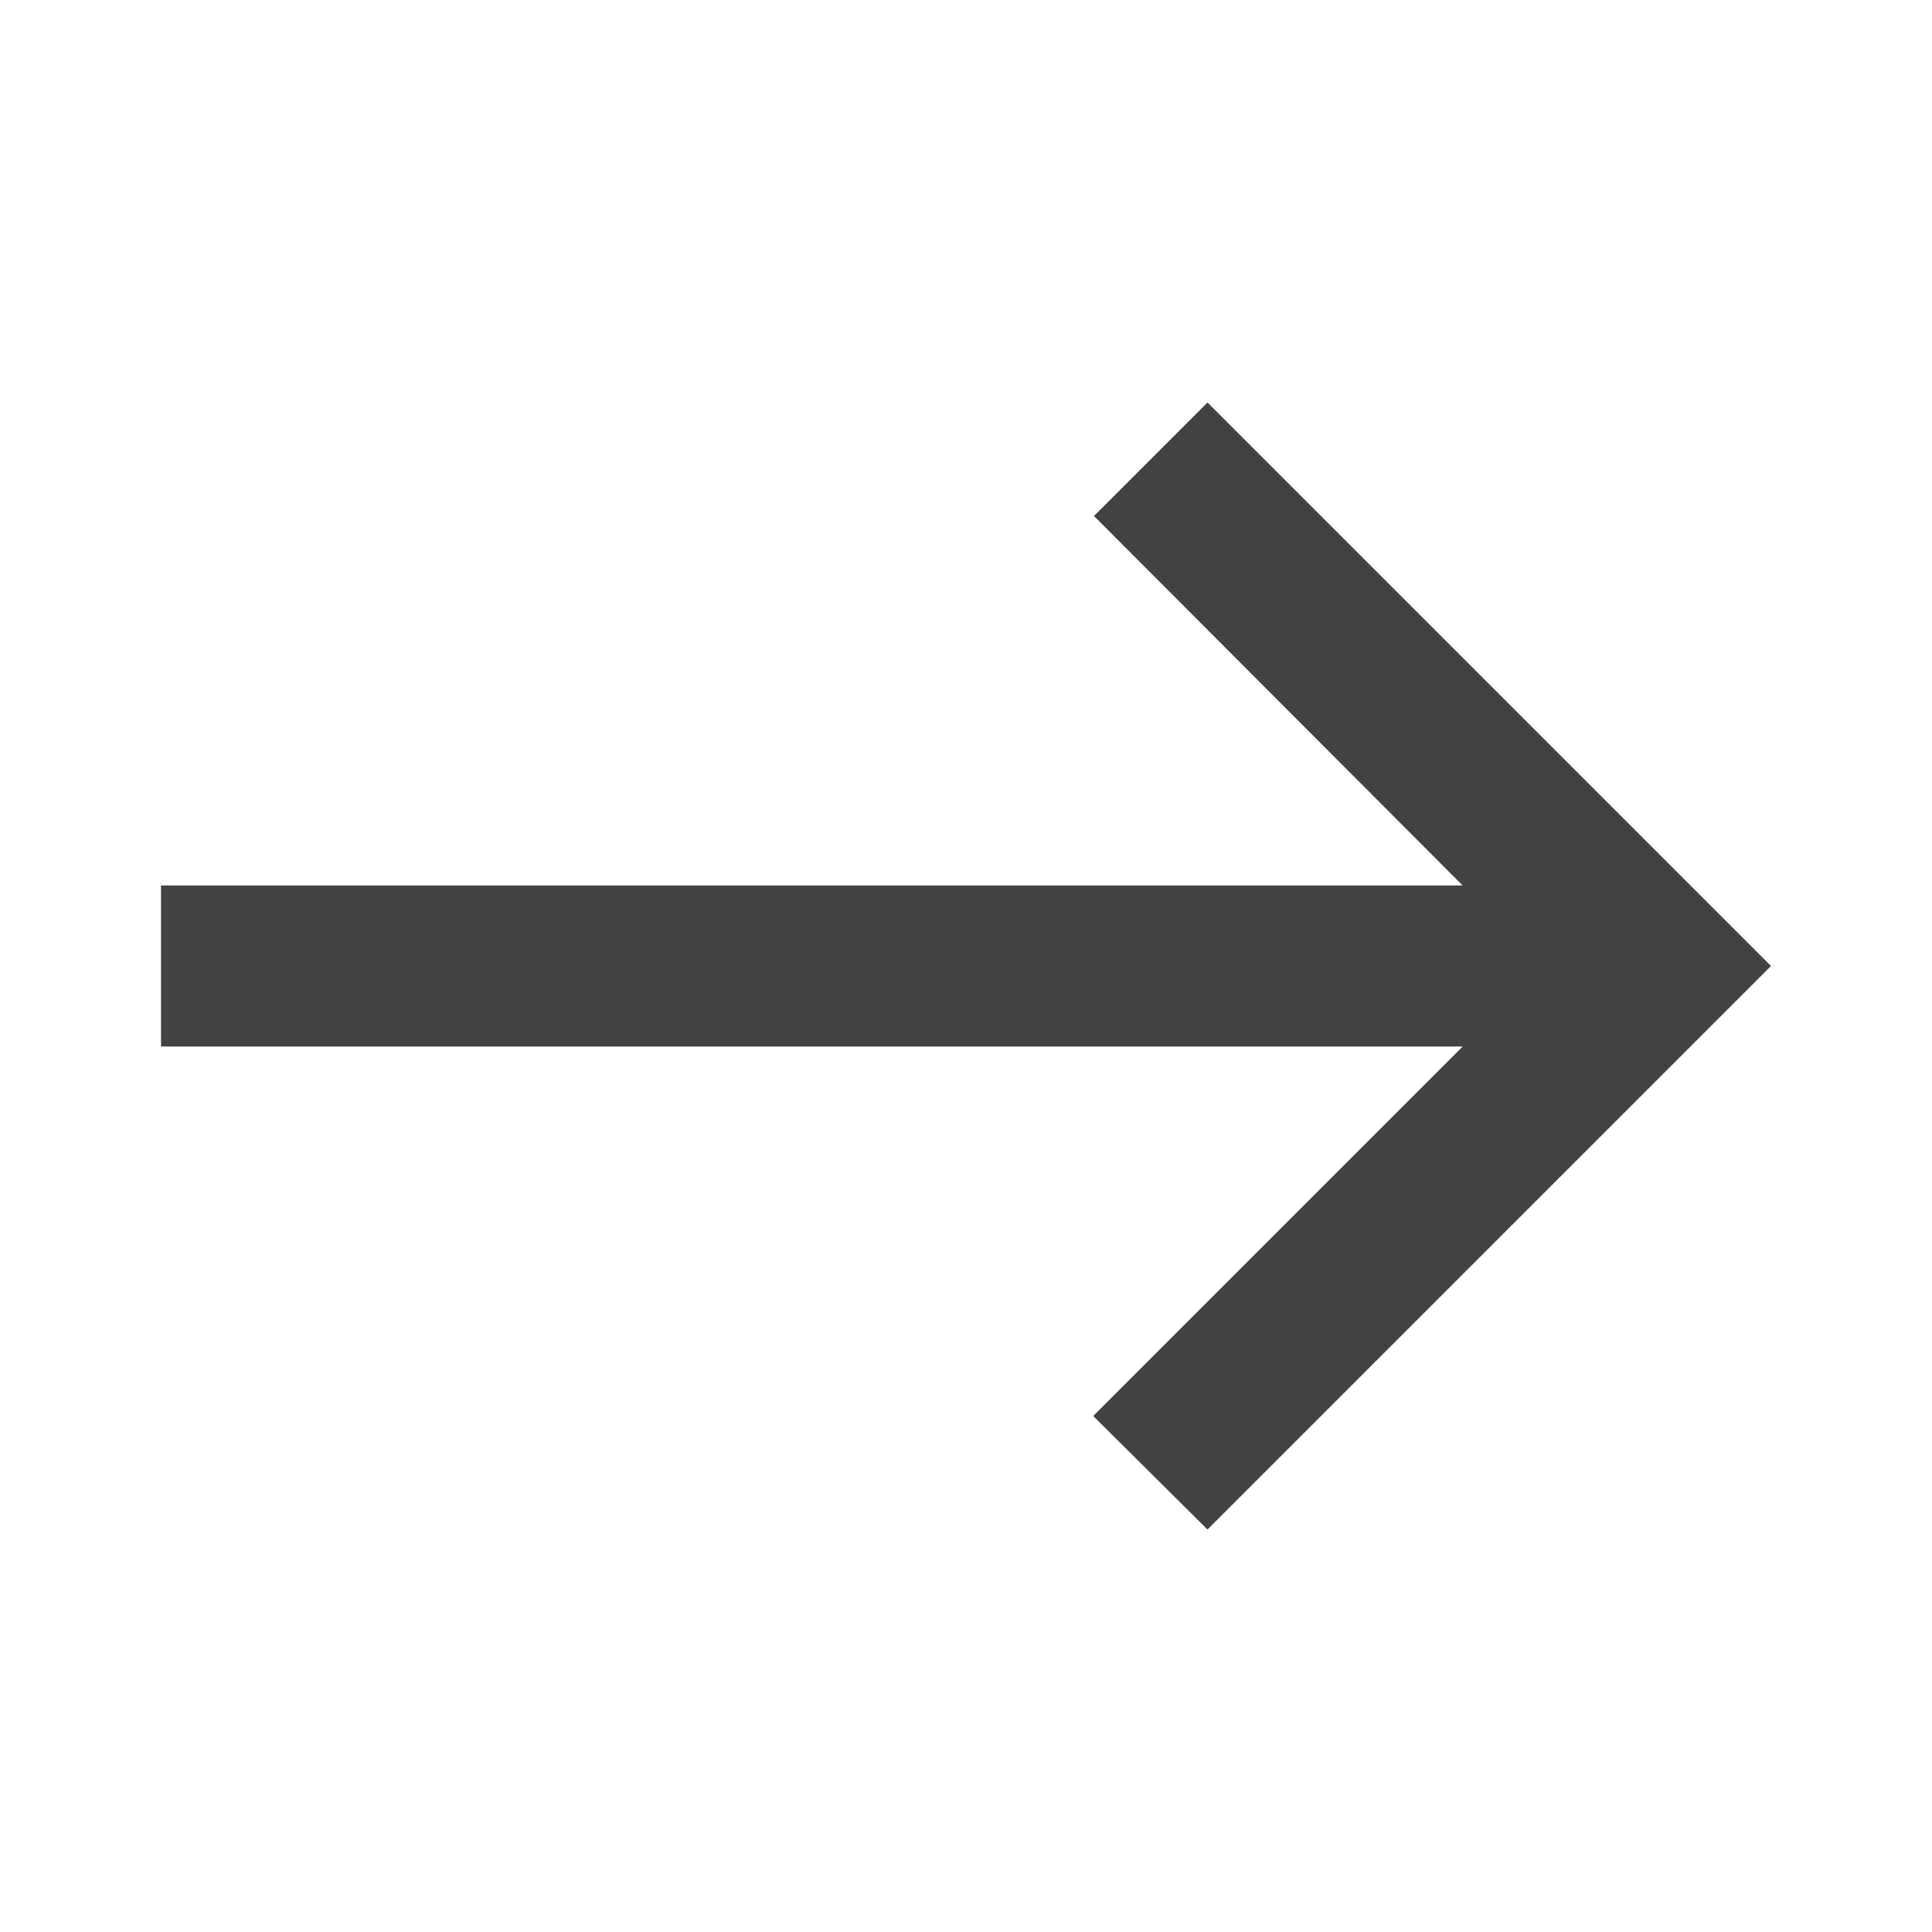
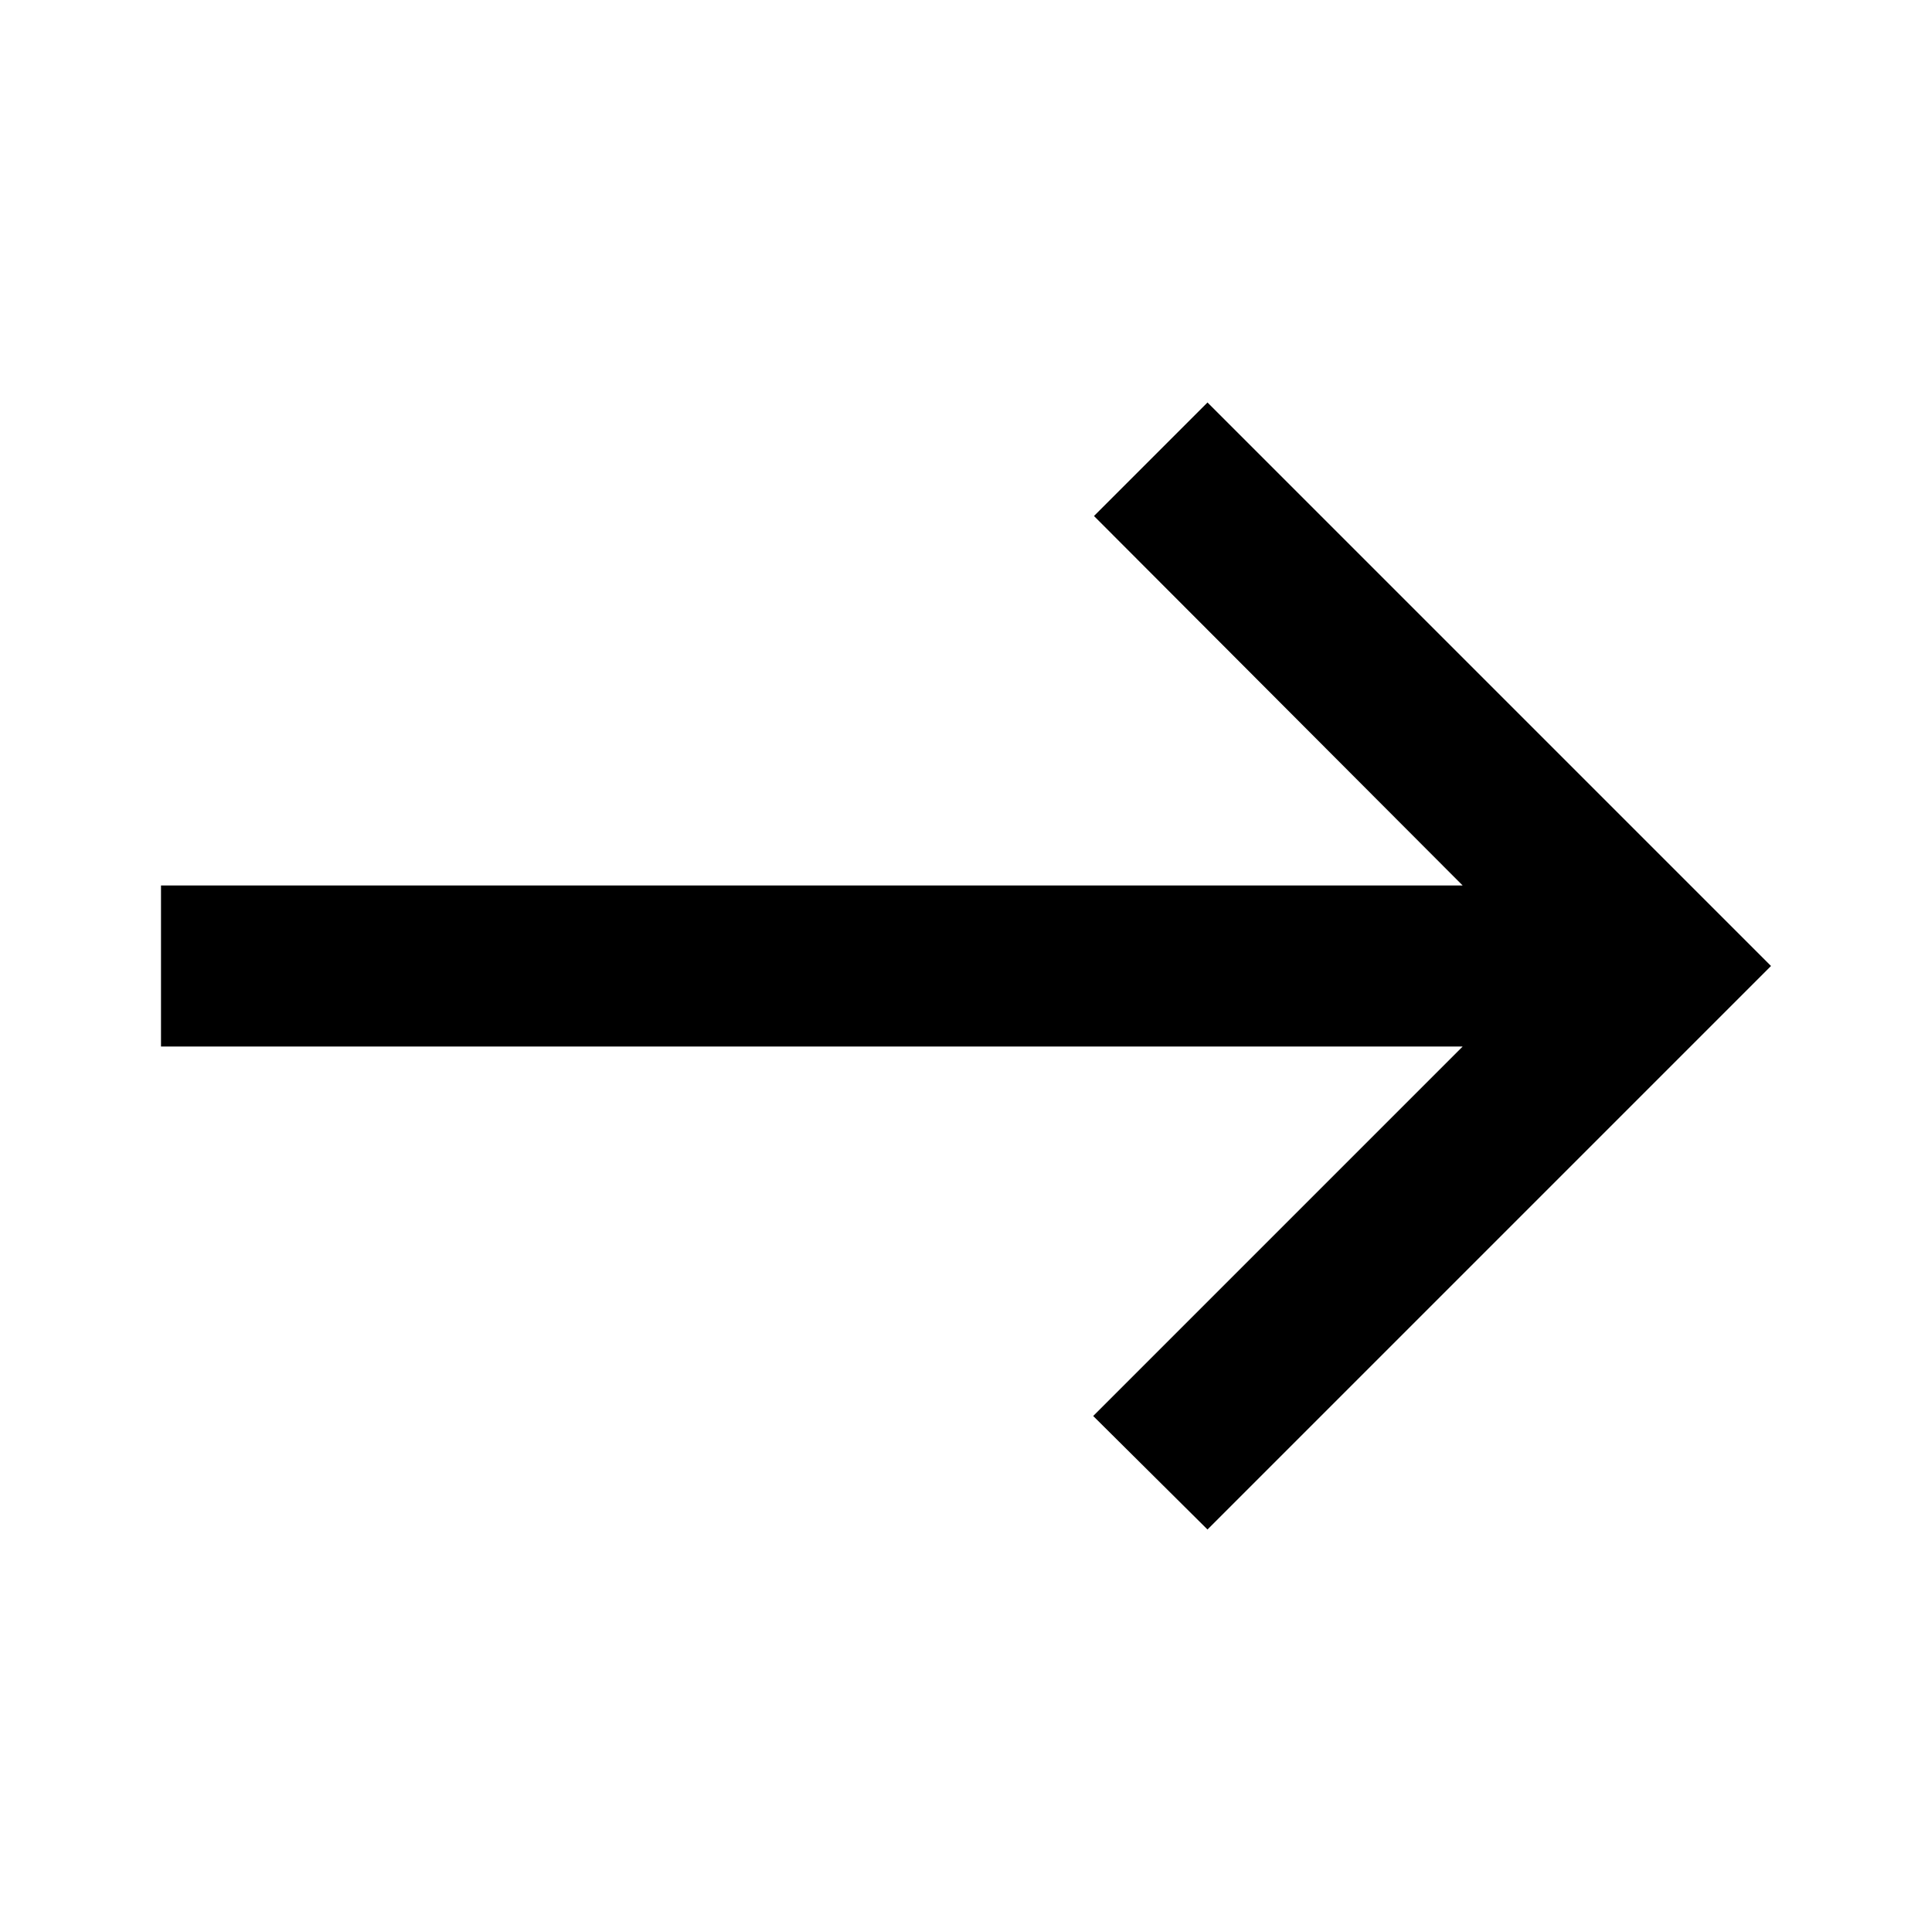
<svg xmlns="http://www.w3.org/2000/svg" id="arrow-right" width="24" height="24" viewBox="0 0 24 24" fill="none">
-   <path d="M15 5L13.59 6.41L18.17 11H2V13H18.17L13.58 17.59L15 19L22 12L15 5Z" fill="#424242" />
+   <path d="M15 5L13.59 6.41L18.17 11H2V13H18.17L13.58 17.59L15 19L22 12L15 5Z" fill="currentColor" />
</svg>
